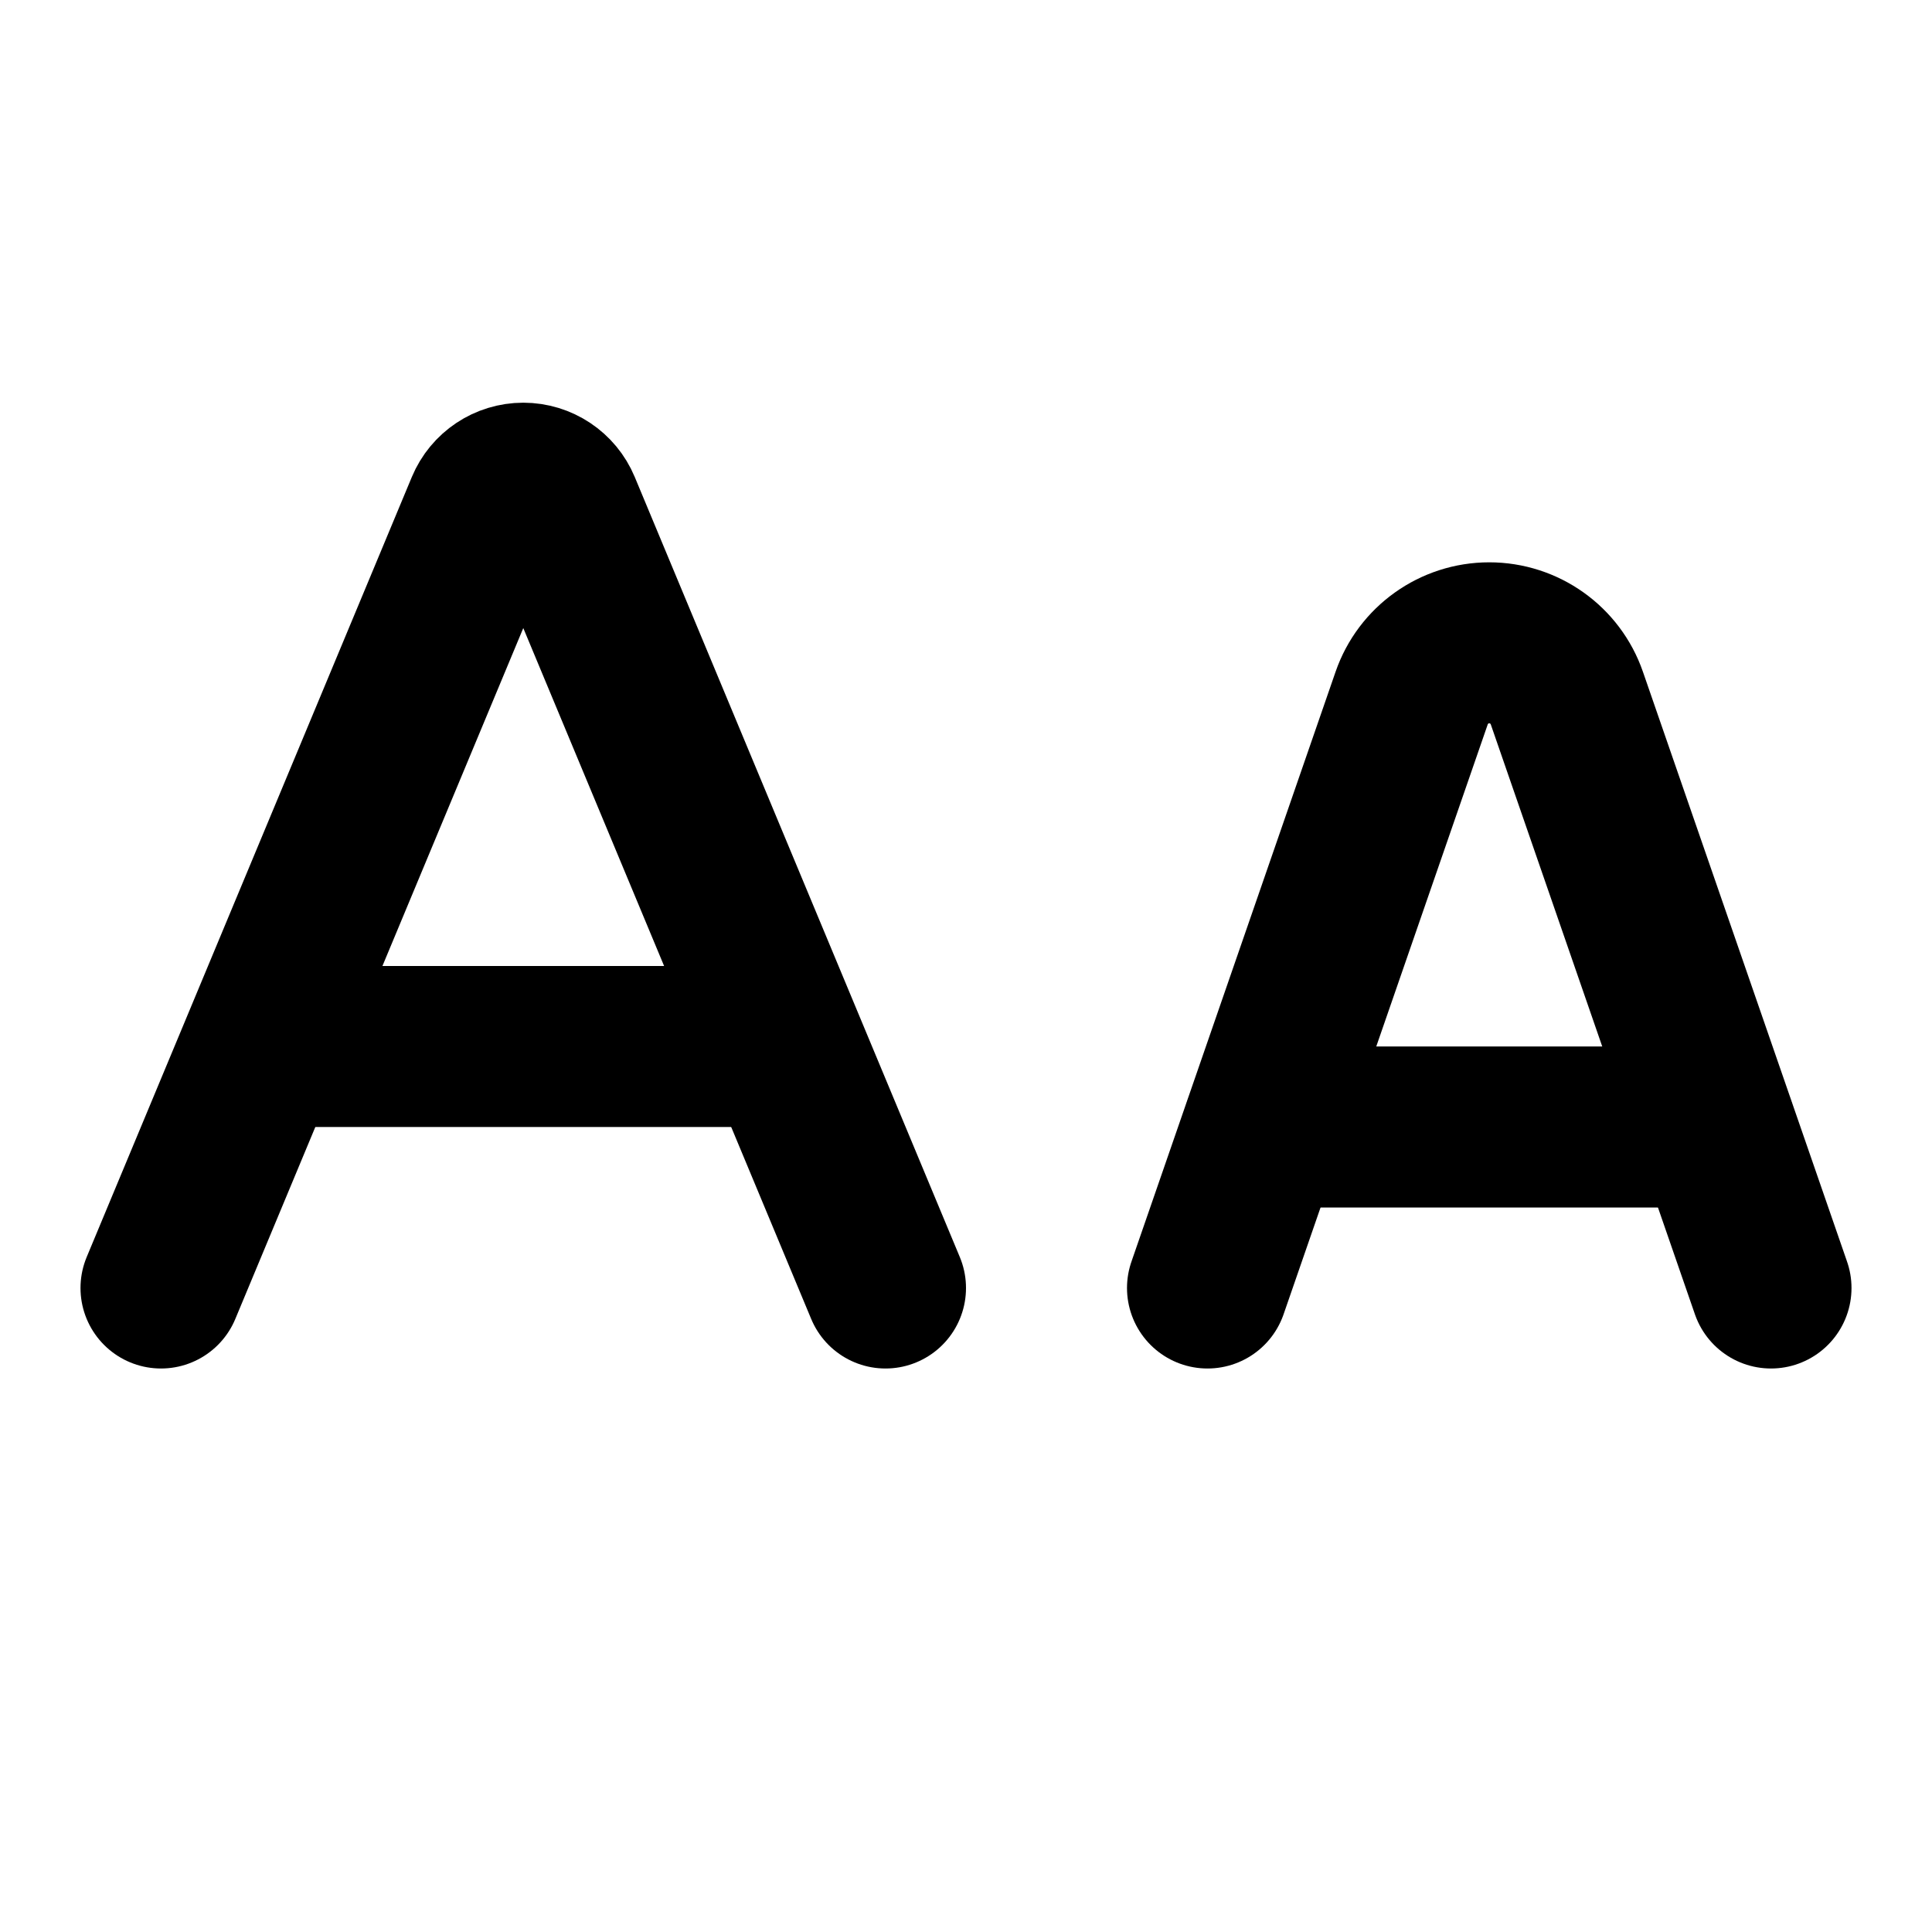
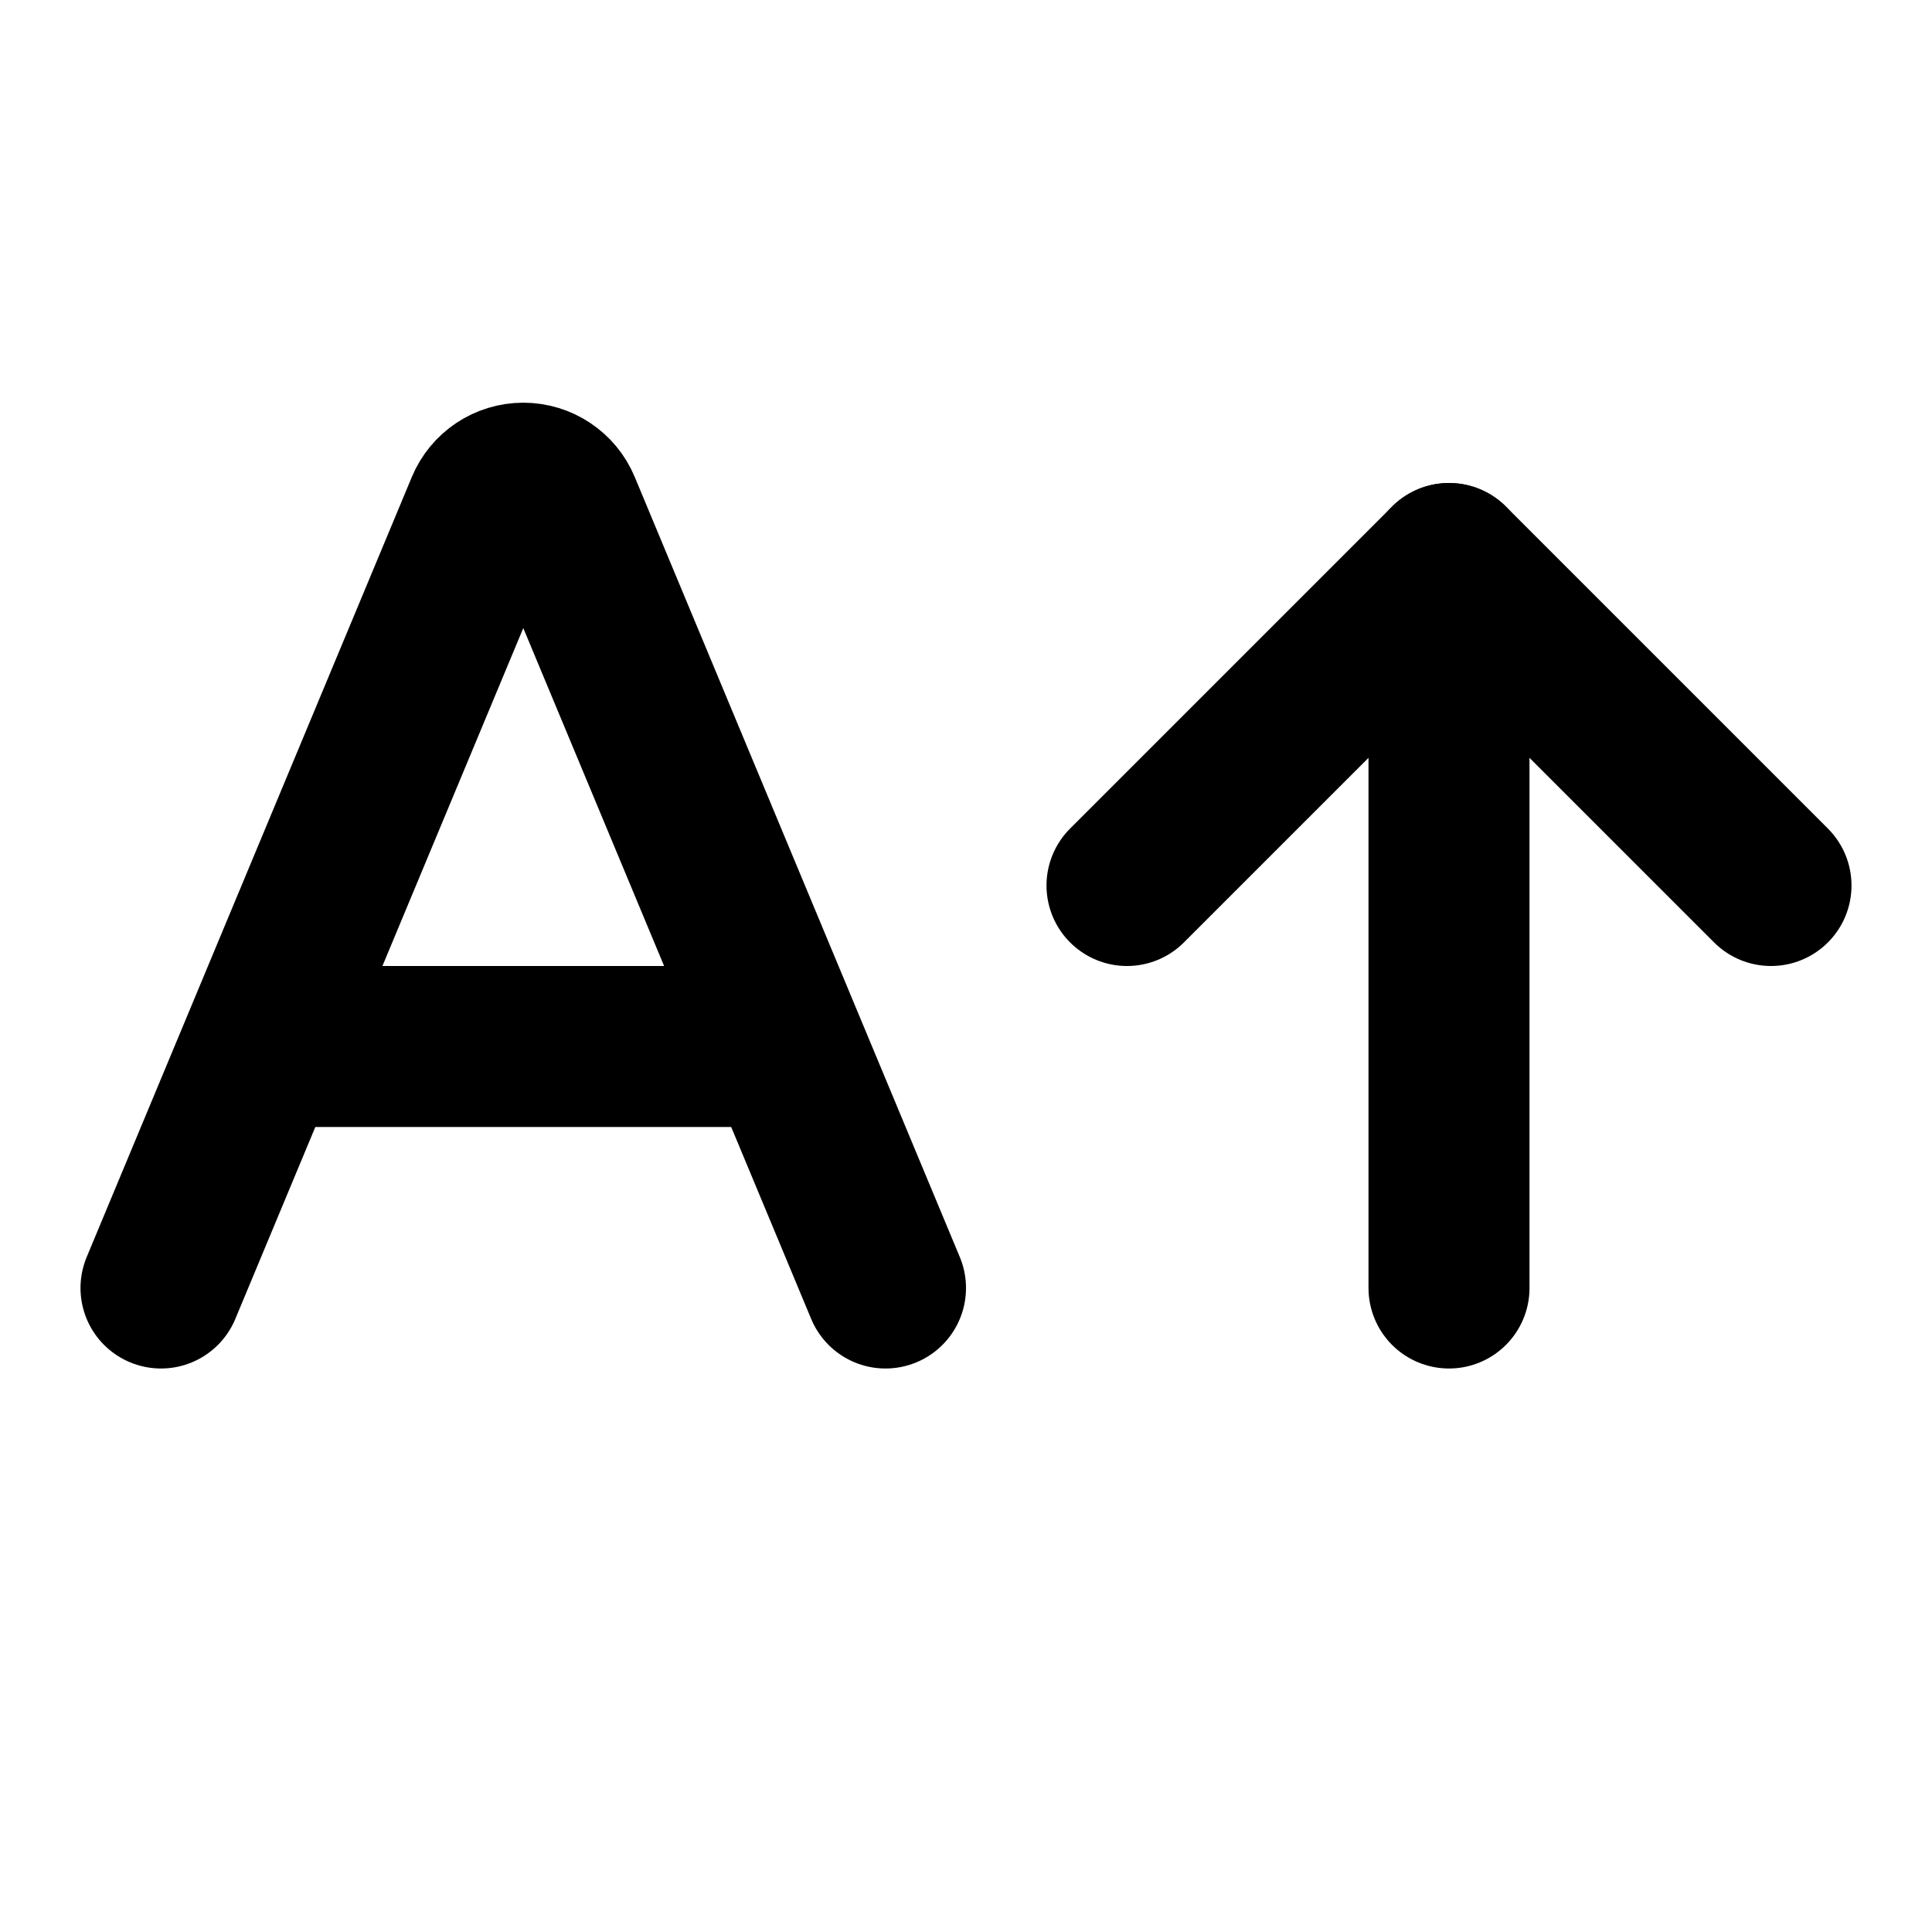
<svg xmlns="http://www.w3.org/2000/svg" width="24" height="24" viewBox="0 0 24 24" fill="none" stroke="currentColor" stroke-width="2" stroke-linecap="round" stroke-linejoin="round">
-   <path d="m15 16 2.536-7.328a1.02 1.02 1 0 1 1.928 0L22 16" />
-   <path d="M15.697 14h5.606" />
+   <path d="m14 11 4-4 4 4" />
+   <path d="M18 16V7" />
  <path d="m2 16 4.039-9.69a.5.5 0 0 1 .923 0L11 16" />
  <path d="M3.304 13h6.392" />
</svg>
